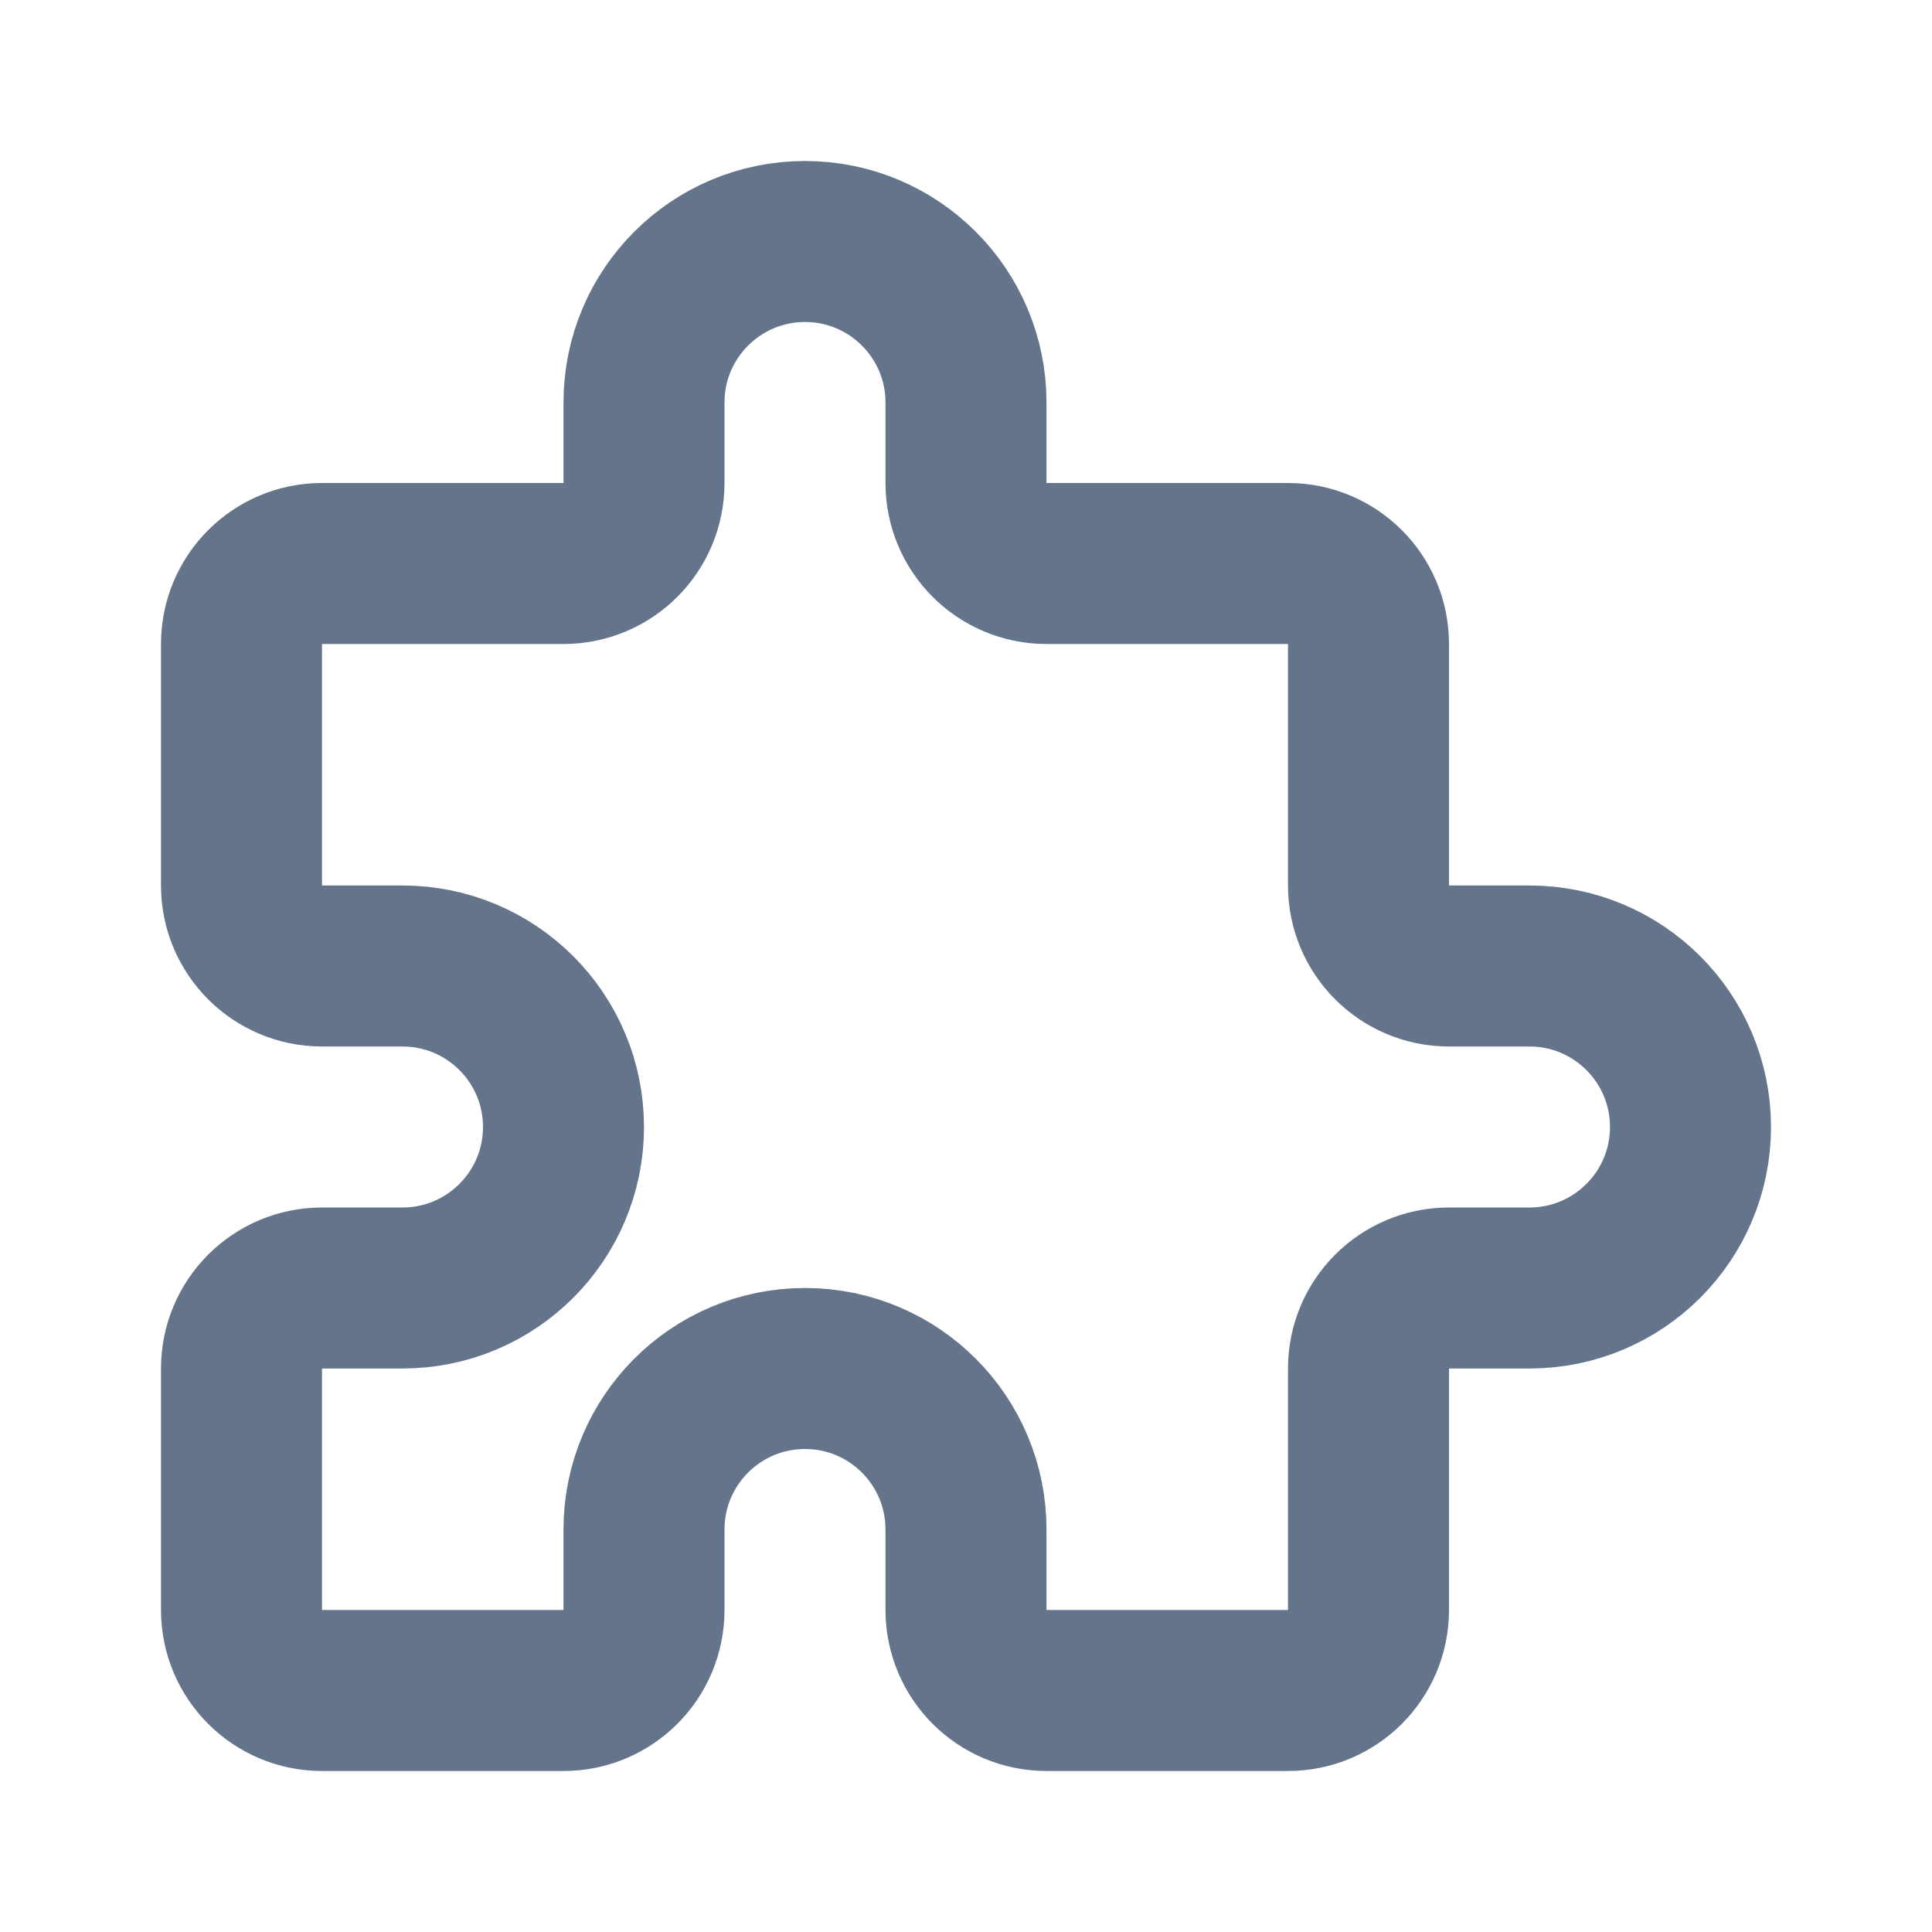
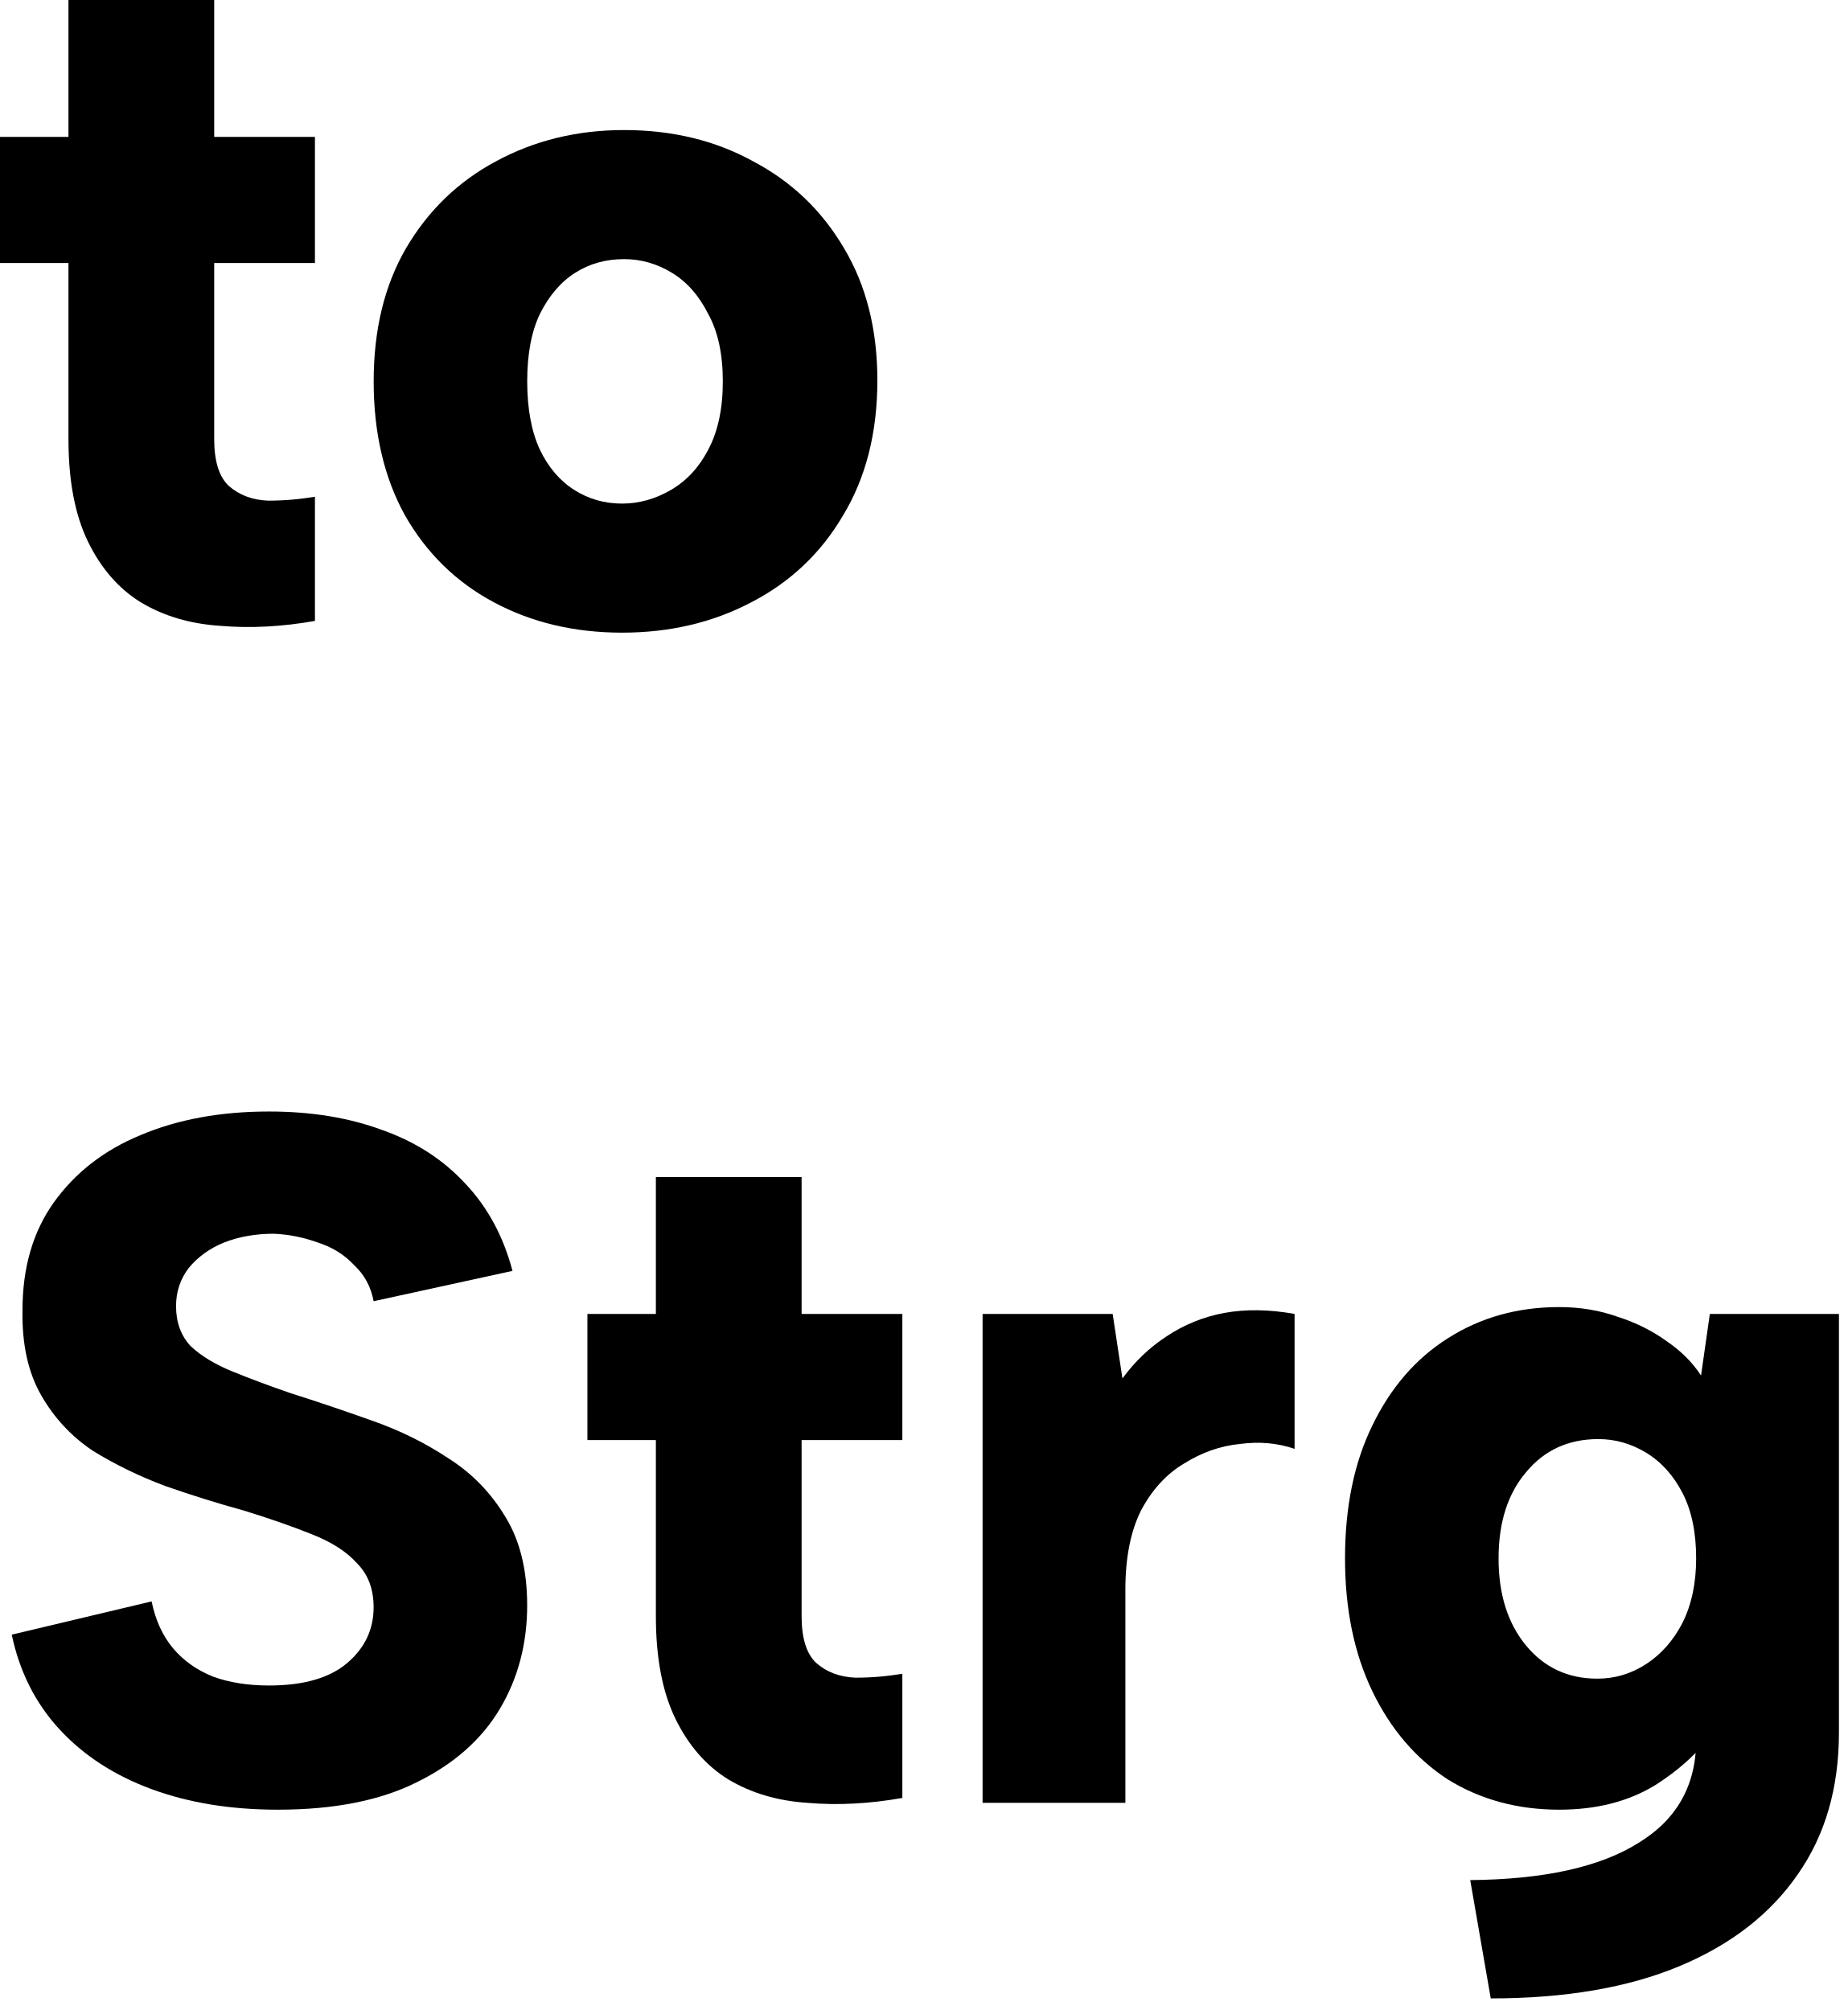
- <svg xmlns="http://www.w3.org/2000/svg" viewBox="0 0 24 24" width="100%" height="100%" preserveAspectRatio="xMidYMid meet" color="#64748B">
-   <path fill="none" stroke="currentColor" stroke-linecap="round" stroke-linejoin="round" stroke-width="2" d="M4 7h3a1 1 0 0 0 1-1V5a2 2 0 0 1 4 0v1a1 1 0 0 0 1 1h3a1 1 0 0 1 1 1v3a1 1 0 0 0 1 1h1a2 2 0 0 1 0 4h-1a1 1 0 0 0-1 1v3a1 1 0 0 1-1 1h-3a1 1 0 0 1-1-1v-1a2 2 0 0 0-4 0v1a1 1 0 0 1-1 1H4a1 1 0 0 1-1-1v-3a1 1 0 0 1 1-1h1a2 2 0 0 0 0-4H4a1 1 0 0 1-1-1V8a1 1 0 0 1 1-1" />
+ <svg xmlns="http://www.w3.org/2000/svg" width="102" height="111" viewBox="0 0 102 111" fill="currentColor">
+   <path d="M3.78 7.56V0H11.826V7.56H17.388V14.526H11.826V24.246C11.826 25.47 12.096 26.334 12.636 26.838C13.212 27.342 13.932 27.612 14.796 27.648C15.66 27.648 16.524 27.576 17.388 27.432V34.29C15.552 34.614 13.806 34.704 12.15 34.56C10.494 34.452 9.036 34.02 7.776 33.264C6.552 32.508 5.58 31.392 4.86 29.916C4.14 28.44 3.78 26.55 3.78 24.246V14.526H0V7.56H3.78Z" fill="currentColor" />
+   <path d="M34.346 34.938C31.718 34.938 29.36 34.38 27.273 33.264C25.184 32.148 23.547 30.546 22.358 28.458C21.206 26.37 20.631 23.904 20.631 21.06C20.631 18.216 21.224 15.768 22.413 13.716C23.637 11.628 25.293 10.026 27.381 8.91C29.505 7.758 31.863 7.182 34.455 7.182C37.118 7.182 39.495 7.758 41.583 8.91C43.706 10.026 45.38 11.628 46.605 13.716C47.828 15.768 48.441 18.198 48.441 21.006C48.441 23.886 47.81 26.37 46.55 28.458C45.327 30.546 43.635 32.148 41.474 33.264C39.35 34.38 36.974 34.938 34.346 34.938ZM34.346 27.81C35.282 27.81 36.182 27.558 37.047 27.054C37.91 26.55 38.594 25.812 39.099 24.84C39.639 23.832 39.908 22.572 39.908 21.06C39.908 19.548 39.639 18.306 39.099 17.334C38.594 16.326 37.928 15.57 37.1 15.066C36.273 14.562 35.391 14.31 34.455 14.31C33.447 14.31 32.547 14.562 31.755 15.066C30.962 15.57 30.314 16.326 29.811 17.334C29.343 18.306 29.108 19.548 29.108 21.06C29.108 22.572 29.343 23.832 29.811 24.84C30.279 25.812 30.909 26.55 31.701 27.054C32.492 27.558 33.374 27.81 34.346 27.81Z" fill="currentColor" />
+   <path d="M8.37 88.436C8.586 89.48 8.982 90.344 9.558 91.028C10.134 91.712 10.872 92.234 11.772 92.594C12.672 92.918 13.698 93.08 14.85 93.08C16.758 93.08 18.198 92.666 19.17 91.838C20.142 91.01 20.628 89.984 20.628 88.76C20.628 87.752 20.322 86.942 19.71 86.33C19.134 85.682 18.288 85.142 17.172 84.71C16.092 84.278 14.85 83.846 13.446 83.414C12.006 83.018 10.566 82.568 9.126 82.064C7.686 81.524 6.354 80.876 5.13 80.12C3.942 79.328 2.988 78.302 2.268 77.042C1.548 75.782 1.206 74.216 1.242 72.344C1.242 70.004 1.818 68.024 2.97 66.404C4.158 64.748 5.76 63.506 7.776 62.678C9.828 61.814 12.186 61.382 14.85 61.382C17.19 61.382 19.278 61.724 21.114 62.408C22.95 63.056 24.48 64.046 25.704 65.378C26.928 66.674 27.792 68.276 28.296 70.184L20.628 71.858C20.484 71.066 20.124 70.4 19.548 69.86C19.008 69.284 18.342 68.87 17.55 68.618C16.758 68.33 15.948 68.168 15.12 68.132C14.112 68.132 13.194 68.294 12.366 68.618C11.574 68.942 10.926 69.41 10.422 70.022C9.954 70.634 9.72 71.336 9.72 72.128C9.72 73.028 9.99 73.766 10.53 74.342C11.106 74.882 11.88 75.35 12.852 75.746C13.824 76.142 14.886 76.538 16.038 76.934C17.514 77.402 19.008 77.906 20.52 78.446C22.068 78.986 23.49 79.688 24.786 80.552C26.082 81.38 27.126 82.46 27.918 83.792C28.71 85.088 29.106 86.708 29.106 88.652C29.106 90.776 28.602 92.684 27.594 94.376C26.586 96.068 25.056 97.418 23.004 98.426C20.988 99.434 18.432 99.938 15.336 99.938C12.744 99.938 10.422 99.56 8.37 98.804C6.318 98.048 4.626 96.95 3.294 95.51C1.962 94.07 1.08 92.324 0.648 90.272L8.37 88.436Z" fill="currentColor" />
+   <path d="M36.212 72.56V65H44.258V72.56H49.82V79.526H44.258V89.246C44.258 90.47 44.528 91.334 45.068 91.838C45.644 92.342 46.364 92.612 47.228 92.648C48.092 92.648 48.956 92.576 49.82 92.432V99.29C47.984 99.614 46.238 99.704 44.582 99.56C42.926 99.452 41.468 99.02 40.208 98.264C38.984 97.508 38.012 96.392 37.292 94.916C36.572 93.44 36.212 91.55 36.212 89.246V79.526H32.432V72.56H36.212Z" fill="currentColor" />
+   <path d="M54.25 72.56H61.432L61.972 76.124C62.656 75.188 63.466 74.414 64.402 73.802C65.374 73.154 66.436 72.722 67.588 72.506C68.776 72.29 70.072 72.308 71.476 72.56V80.012C70.54 79.688 69.532 79.598 68.452 79.742C67.372 79.85 66.346 80.21 65.374 80.822C64.402 81.398 63.61 82.262 62.998 83.414C62.422 84.566 62.134 86.024 62.134 87.788V99.56H54.25V72.56Z" fill="currentColor" />
+   <path d="M94.403 72.56H101.531V95.672C101.531 98.732 100.775 101.342 99.263 103.502C97.751 105.698 95.573 107.39 92.729 108.578C89.885 109.766 86.411 110.36 82.307 110.36L81.173 103.826C85.241 103.79 88.337 103.106 90.461 101.774C92.585 100.478 93.647 98.588 93.647 96.104V95.996L94.781 95.348C93.989 96.572 92.855 97.652 91.379 98.588C89.903 99.488 88.139 99.938 86.087 99.938C83.783 99.938 81.731 99.38 79.931 98.264C78.167 97.112 76.781 95.492 75.773 93.404C74.765 91.316 74.261 88.868 74.261 86.06C74.261 83.216 74.765 80.768 75.773 78.716C76.781 76.628 78.167 75.026 79.931 73.91C81.731 72.758 83.783 72.182 86.087 72.182C87.239 72.182 88.319 72.362 89.327 72.722C90.335 73.046 91.235 73.496 92.027 74.072C92.819 74.612 93.449 75.242 93.917 75.962L94.403 72.56ZM82.739 86.06C82.739 88.04 83.243 89.642 84.251 90.866C85.259 92.09 86.573 92.702 88.193 92.702C89.165 92.702 90.065 92.432 90.893 91.892C91.721 91.352 92.387 90.596 92.891 89.624C93.395 88.616 93.647 87.428 93.647 86.06C93.647 84.62 93.395 83.414 92.891 82.442C92.387 81.47 91.721 80.732 90.893 80.228C90.065 79.724 89.183 79.472 88.247 79.472C86.591 79.472 85.259 80.084 84.251 81.308C83.243 82.496 82.739 84.08 82.739 86.06Z" fill="currentColor" />
</svg>
